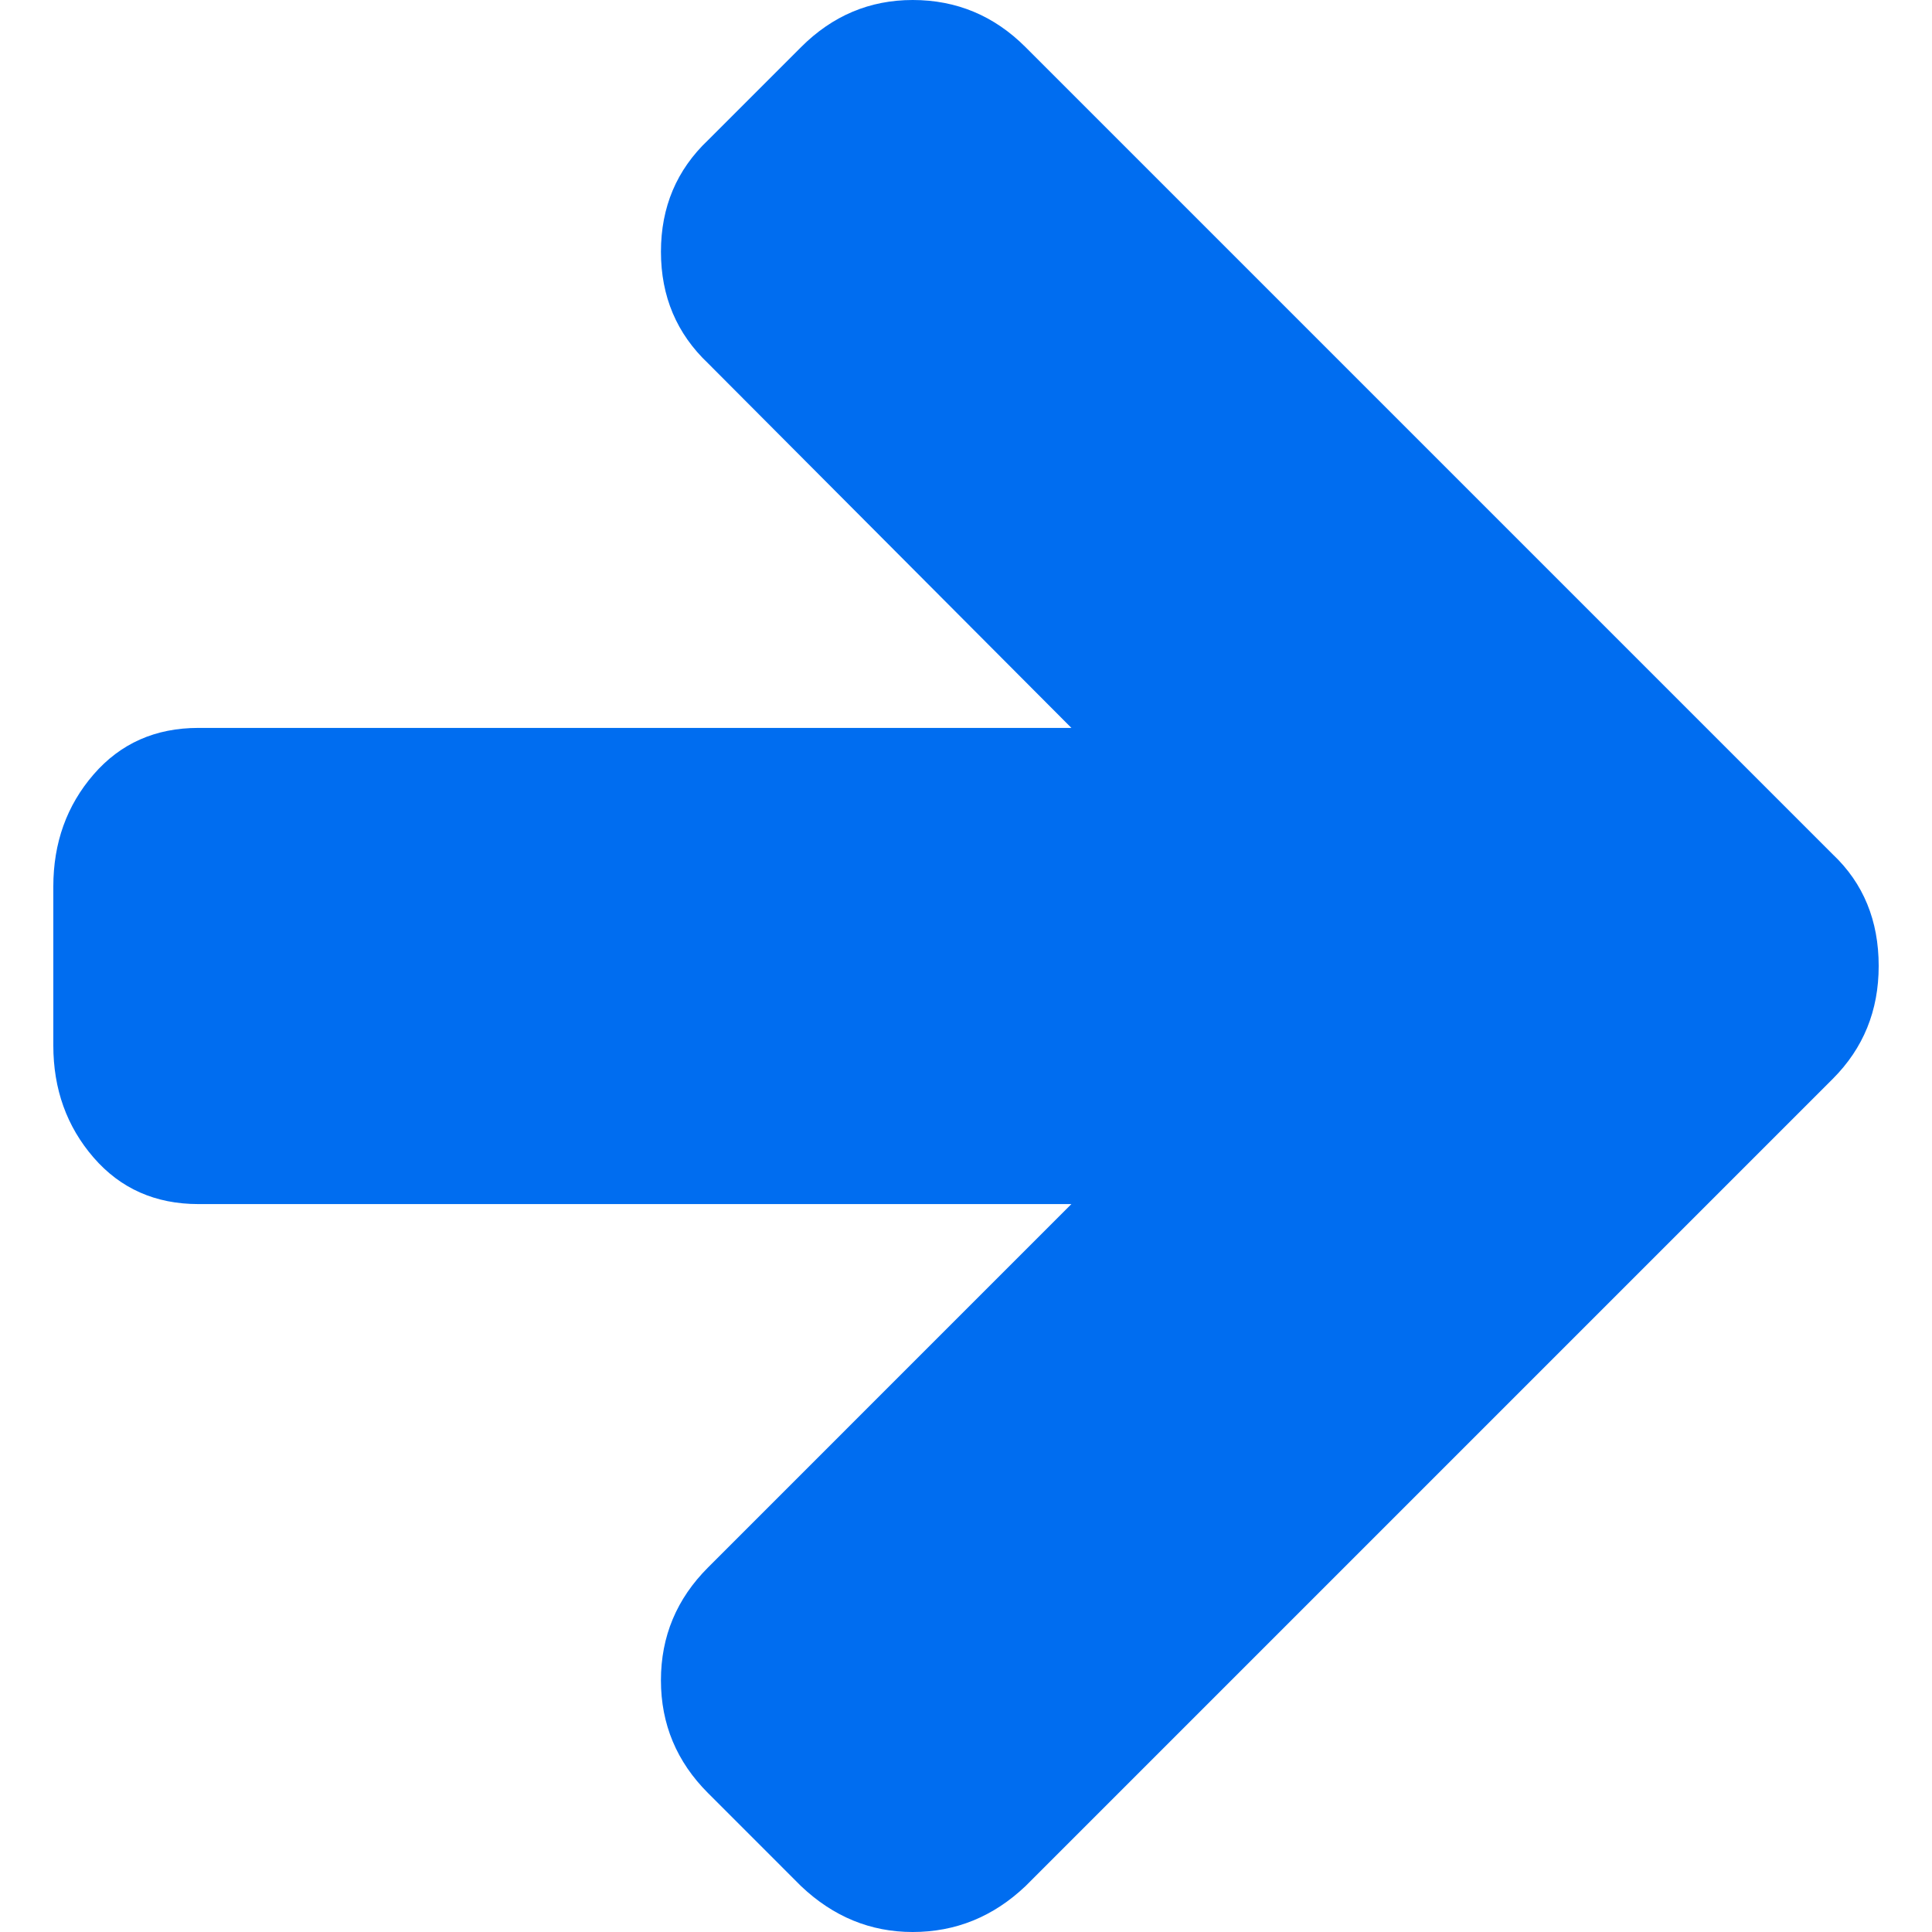
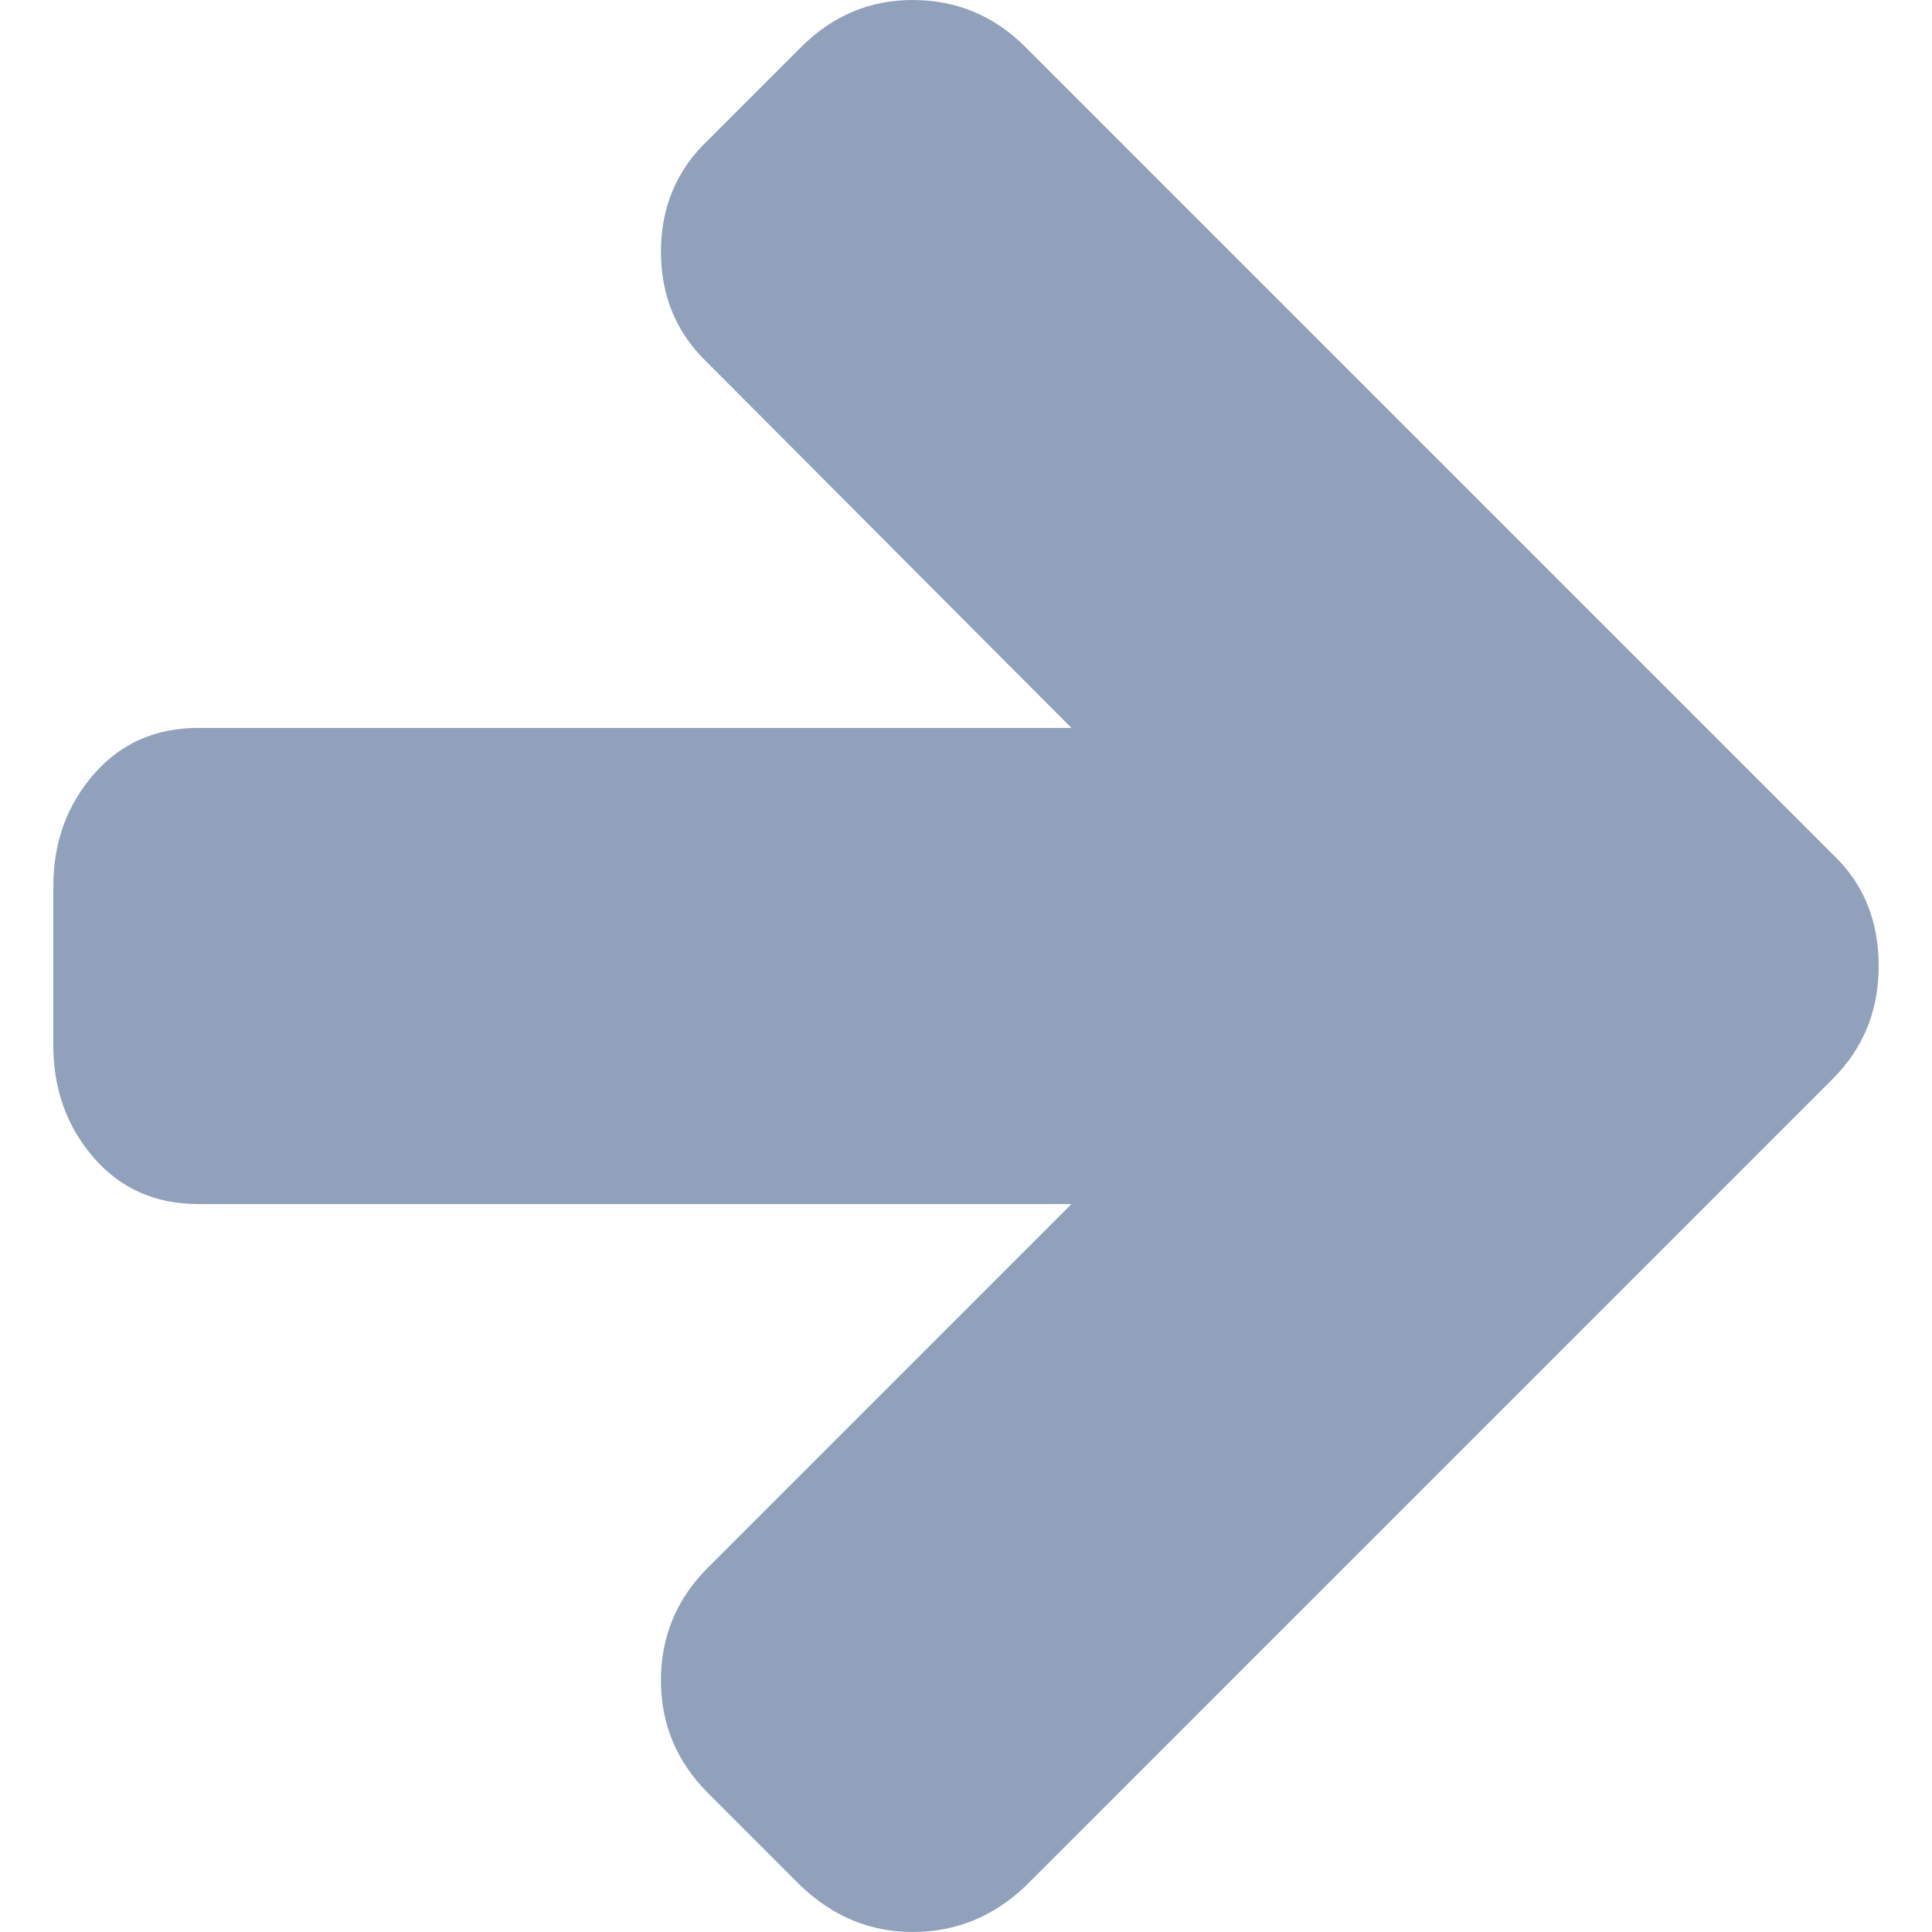
<svg xmlns="http://www.w3.org/2000/svg" version="1.1" id="Capa_1" x="0px" y="0px" width="512px" height="512px" viewBox="0 0 444.815 444.815" style="enable-background:new 0 0 444.815 444.815;" xml:space="preserve">
  <g>
-     <path d="M421.976,196.712L236.111,10.848C228.884,3.615,220.219,0,210.131,0c-9.9,0-18.464,3.615-25.697,10.848L163.023,32.26   c-7.234,6.853-10.85,15.418-10.85,25.697c0,10.277,3.616,18.842,10.85,25.697l83.653,83.937H45.677   c-9.895,0-17.937,3.568-24.123,10.707s-9.279,15.752-9.279,25.837v36.546c0,10.088,3.094,18.698,9.279,25.837   s14.228,10.704,24.123,10.704h200.995L163.02,360.88c-7.234,7.228-10.85,15.89-10.85,25.981c0,10.089,3.616,18.75,10.85,25.978   l21.411,21.412c7.426,7.043,15.99,10.564,25.697,10.564c9.899,0,18.562-3.521,25.981-10.564l185.864-185.864   c7.043-7.043,10.567-15.701,10.567-25.981C432.54,211.939,429.016,203.37,421.976,196.712z" fill="#006DF0" />
+     <path d="M421.976,196.712L236.111,10.848C228.884,3.615,220.219,0,210.131,0c-9.9,0-18.464,3.615-25.697,10.848L163.023,32.26   c-7.234,6.853-10.85,15.418-10.85,25.697c0,10.277,3.616,18.842,10.85,25.697l83.653,83.937H45.677   c-9.895,0-17.937,3.568-24.123,10.707s-9.279,15.752-9.279,25.837v36.546c0,10.088,3.094,18.698,9.279,25.837   s14.228,10.704,24.123,10.704h200.995L163.02,360.88c-7.234,7.228-10.85,15.89-10.85,25.981c0,10.089,3.616,18.75,10.85,25.978   l21.411,21.412c7.426,7.043,15.99,10.564,25.697,10.564c9.899,0,18.562-3.521,25.981-10.564l185.864-185.864   c7.043-7.043,10.567-15.701,10.567-25.981C432.54,211.939,429.016,203.37,421.976,196.712z" fill="#91A1BC" />
  </g>
  <g>
</g>
  <g>
</g>
  <g>
</g>
  <g>
</g>
  <g>
</g>
  <g>
</g>
  <g>
</g>
  <g>
</g>
  <g>
</g>
  <g>
</g>
  <g>
</g>
  <g>
</g>
  <g>
</g>
  <g>
</g>
  <g>
</g>
</svg>
